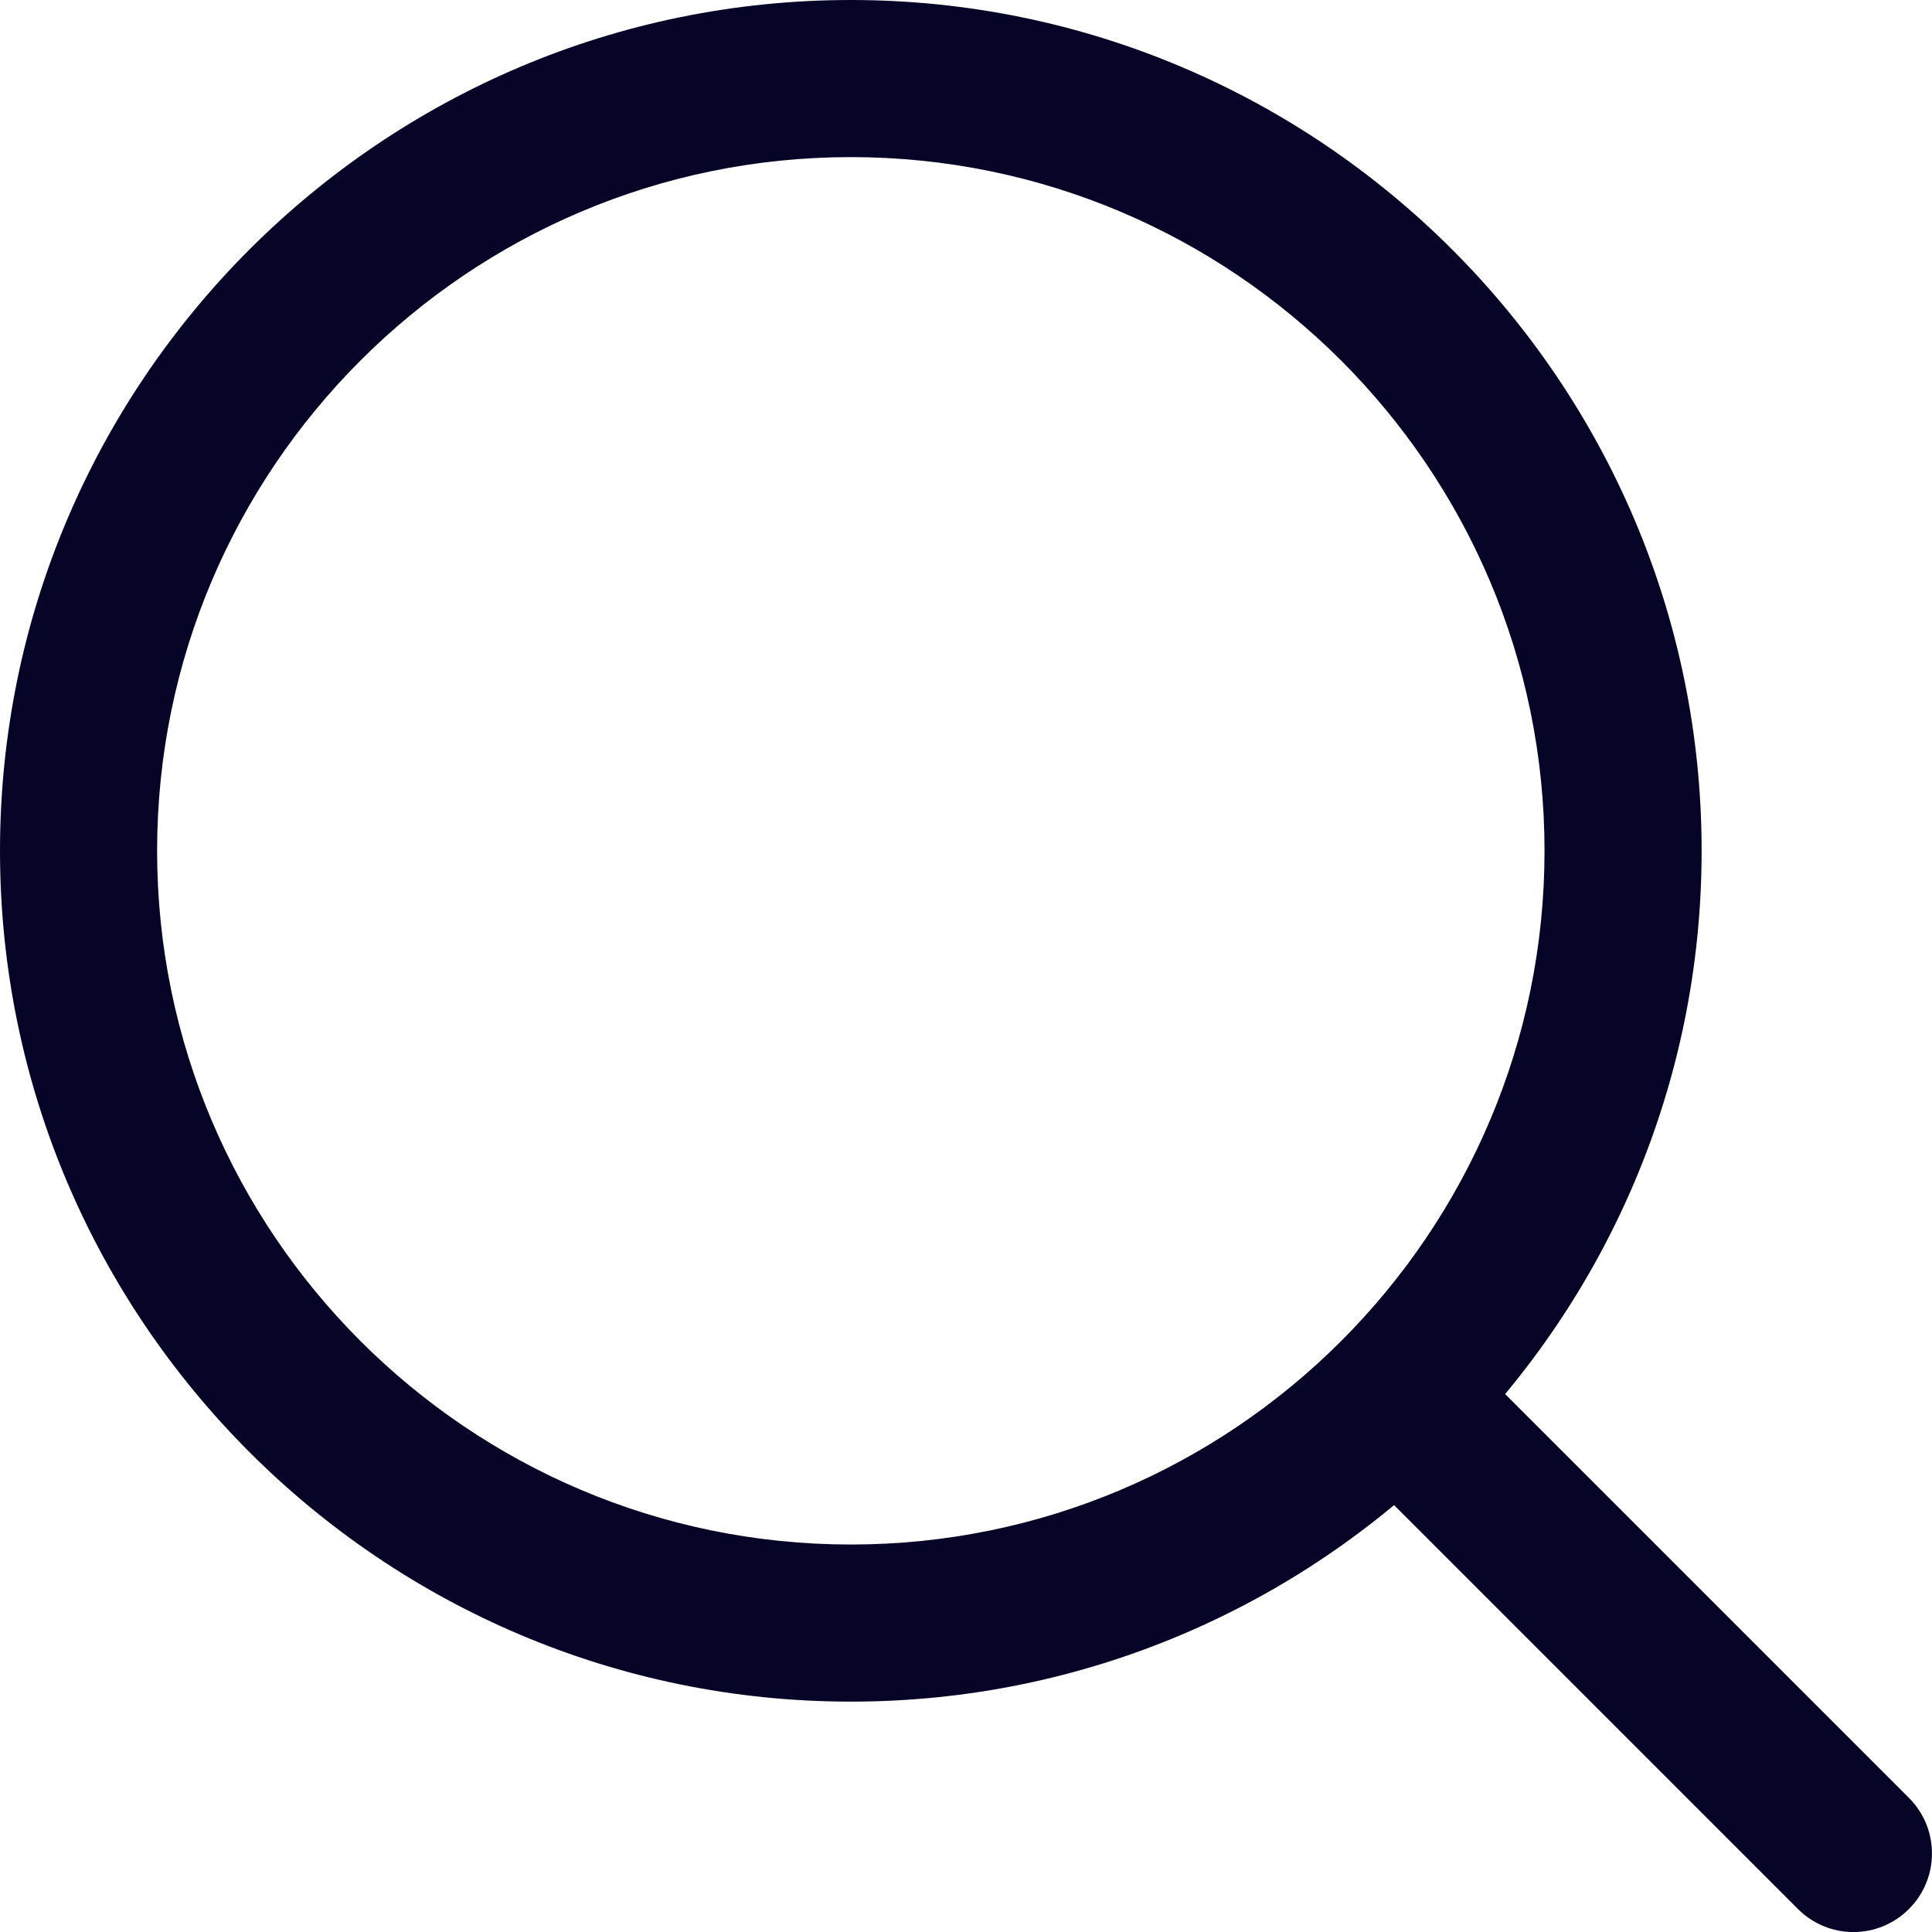
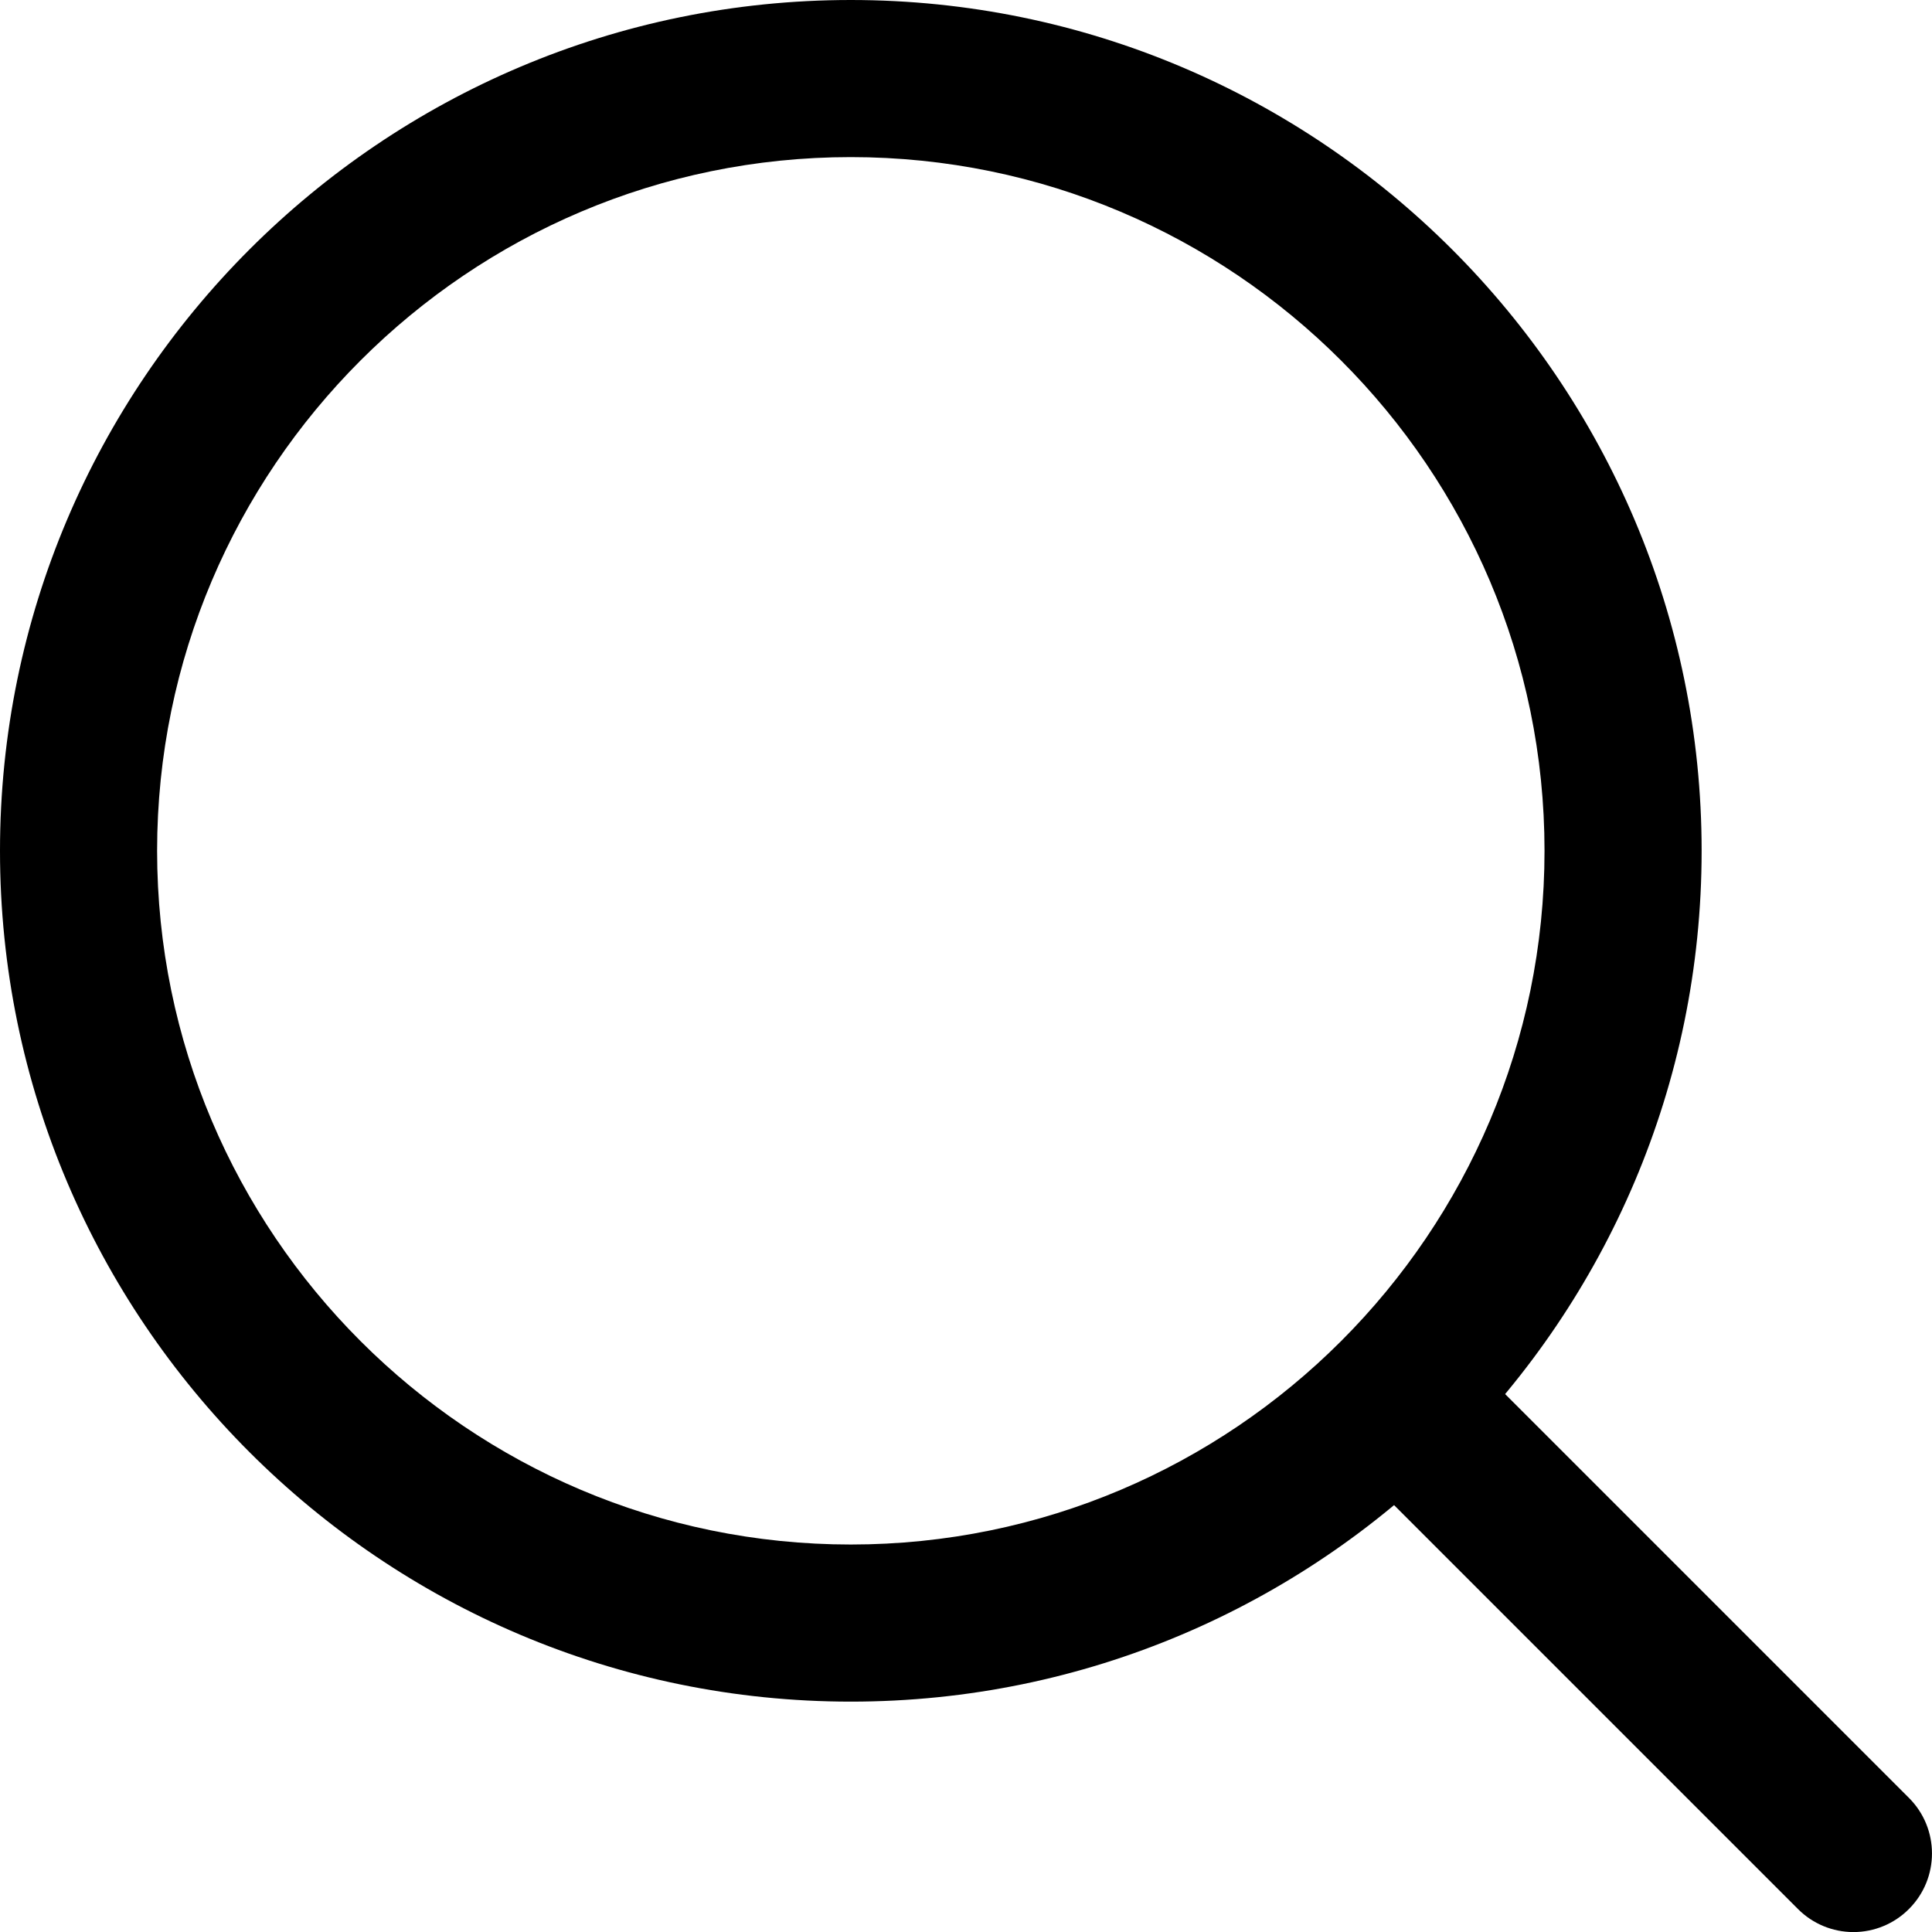
- <svg xmlns="http://www.w3.org/2000/svg" width="25" height="25" fill="none">
-   <path d="M11.01 0C4.938 0 0 4.939 0 11.01c0 6.07 4.939 11.009 11.01 11.009 6.07 0 11.009-4.939 11.009-11.01C22.019 4.94 17.08 0 11.009 0zm0 19.986c-4.95 0-8.977-4.027-8.977-8.977s4.027-8.976 8.976-8.976c4.95 0 8.977 4.027 8.977 8.976 0 4.95-4.027 8.977-8.977 8.977z" fill="#060528" />
-   <path d="M24.702 23.265l-5.826-5.826a1.016 1.016 0 10-1.437 1.437l5.826 5.826a1.013 1.013 0 001.437 0 1.016 1.016 0 000-1.437z" fill="#060528" />
+ <svg xmlns="http://www.w3.org/2000/svg" width="25" height="25">
+   <path d="M11.01 0C4.938 0 0 4.939 0 11.01c0 6.07 4.939 11.009 11.01 11.009 6.07 0 11.009-4.939 11.009-11.01C22.019 4.94 17.08 0 11.009 0zm0 19.986c-4.95 0-8.977-4.027-8.977-8.977s4.027-8.976 8.976-8.976c4.95 0 8.977 4.027 8.977 8.976 0 4.95-4.027 8.977-8.977 8.977z" />
+   <path d="M24.702 23.265l-5.826-5.826a1.016 1.016 0 10-1.437 1.437l5.826 5.826a1.013 1.013 0 001.437 0 1.016 1.016 0 000-1.437z" />
</svg>
